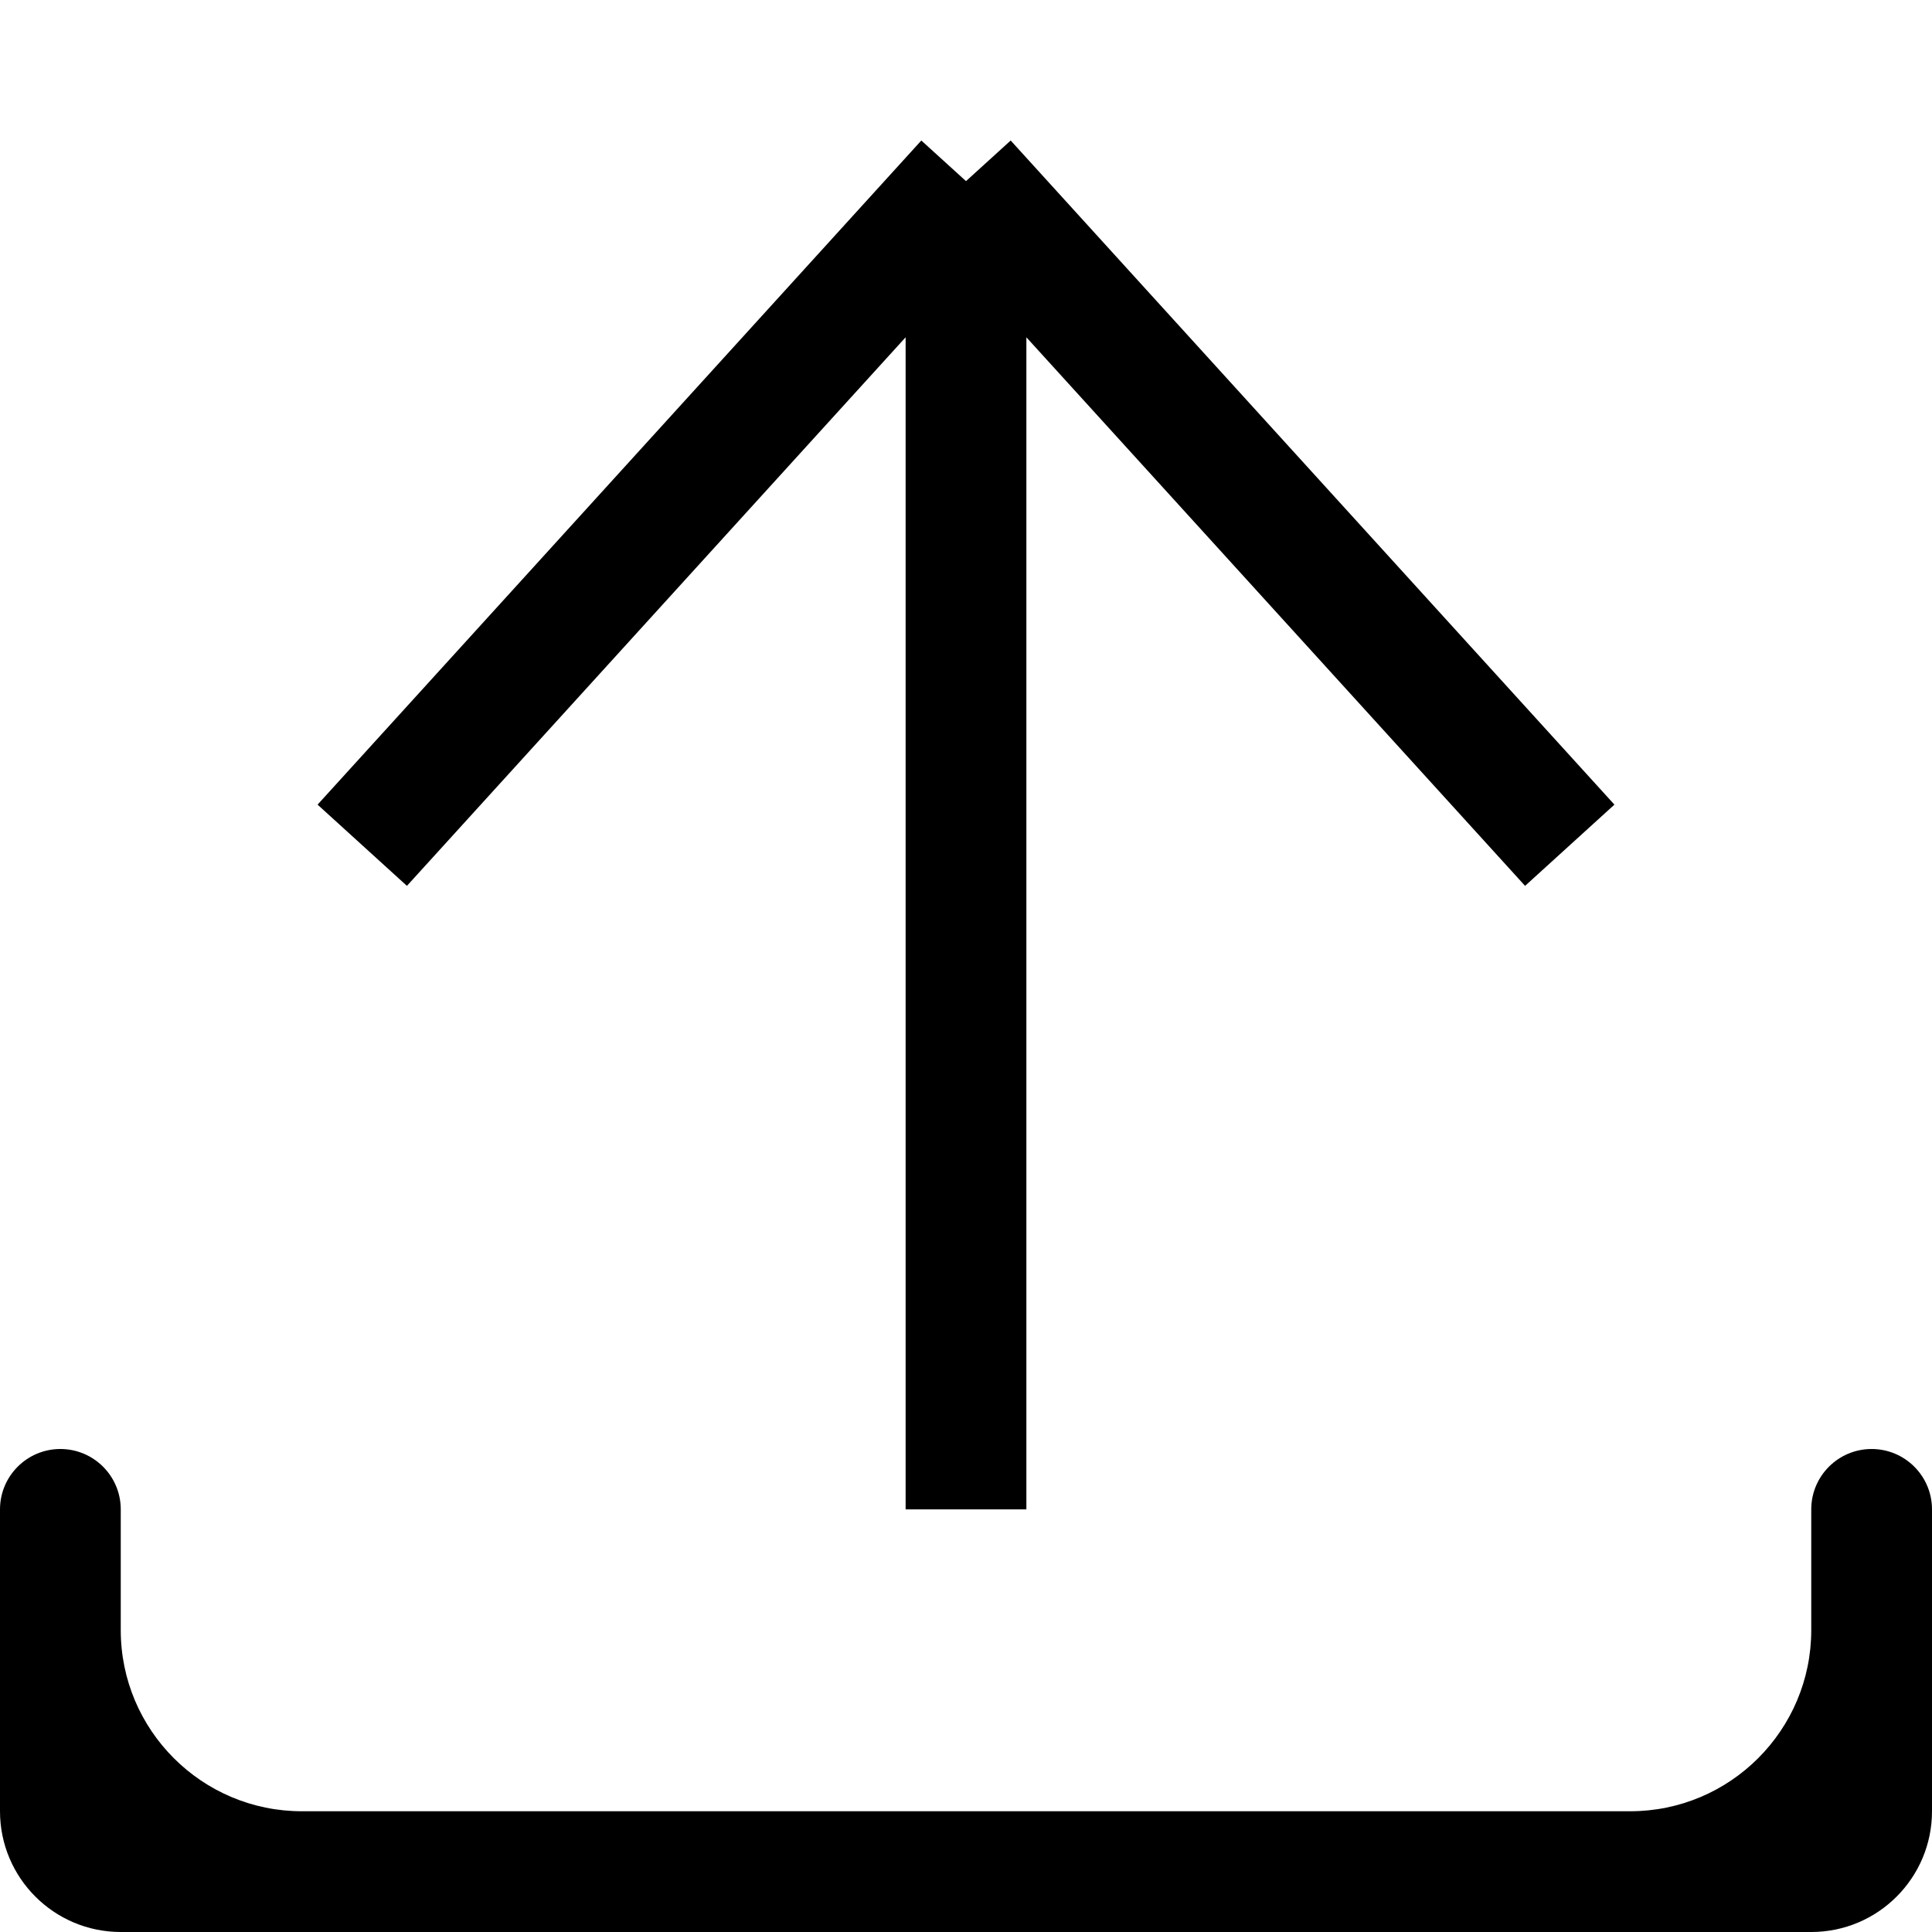
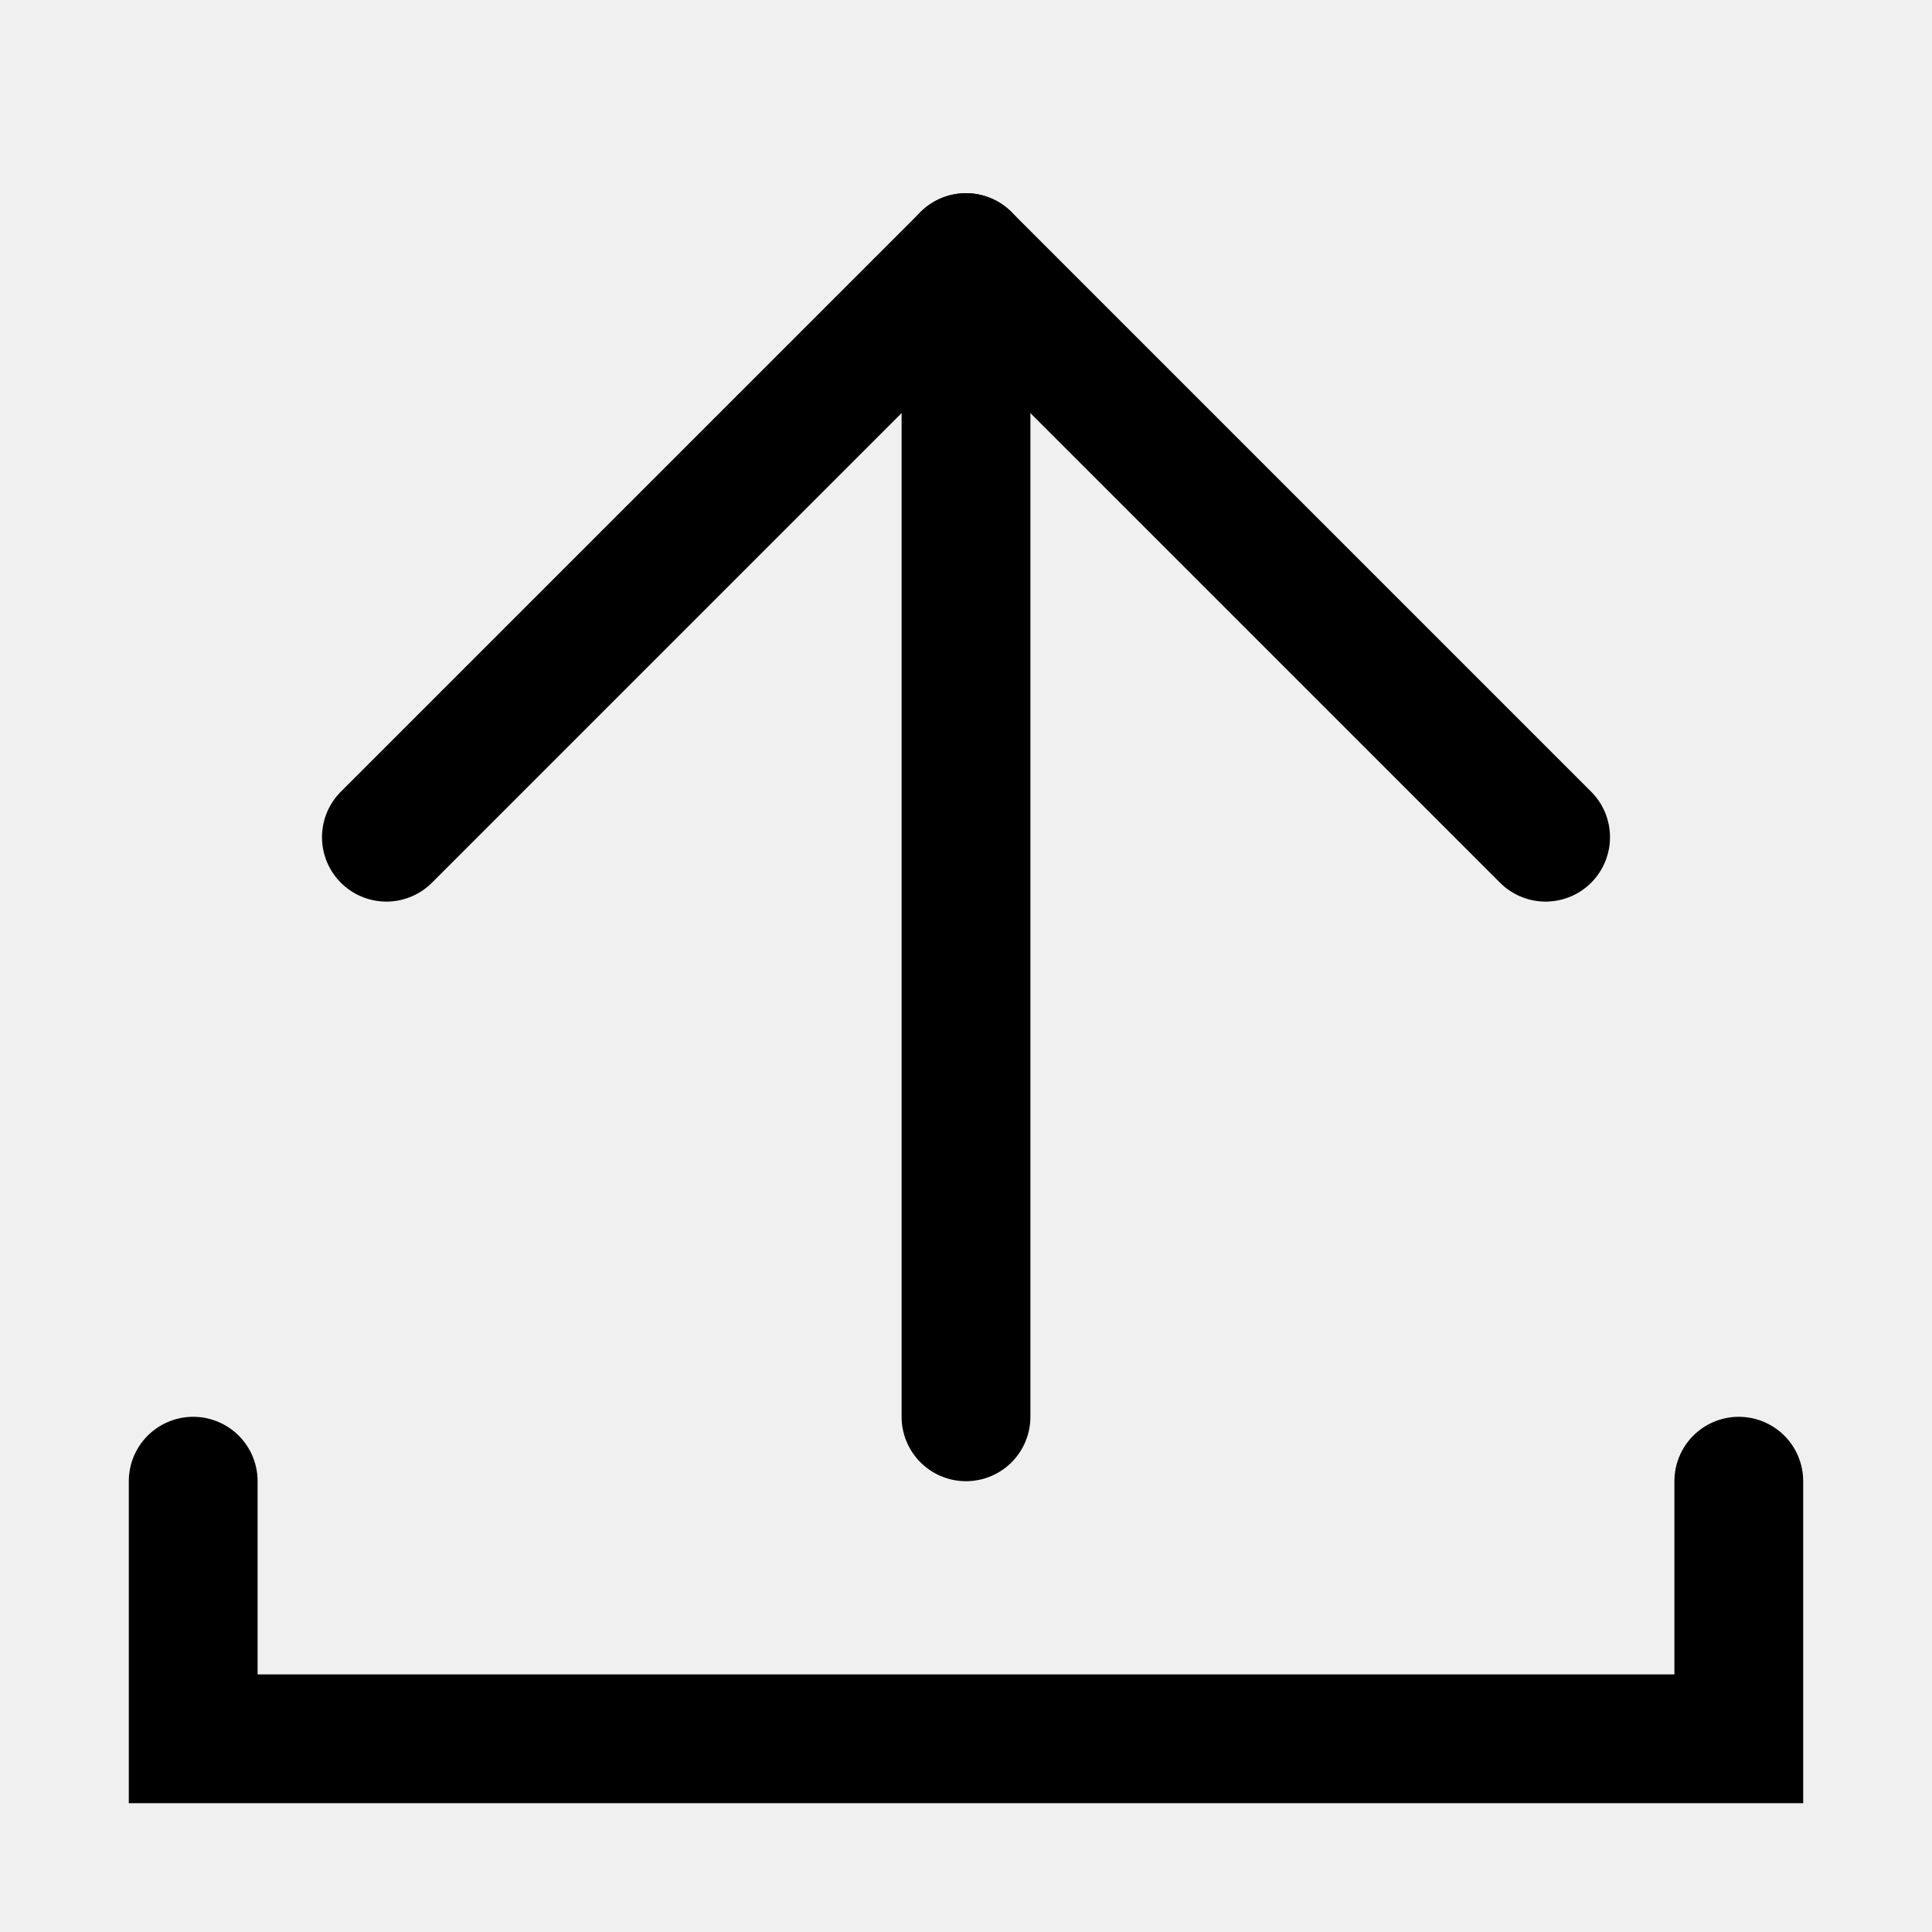
- <svg xmlns="http://www.w3.org/2000/svg" width="16" height="16" viewBox="0 0 16 16" fill="none">
-   <rect width="16" height="16" fill="white" />
-   <path d="M8 1.5V12.5M8 1.5L3 7M8 1.5L10.5 4.25L13 7" stroke="black" />
-   <path fill-rule="evenodd" clip-rule="evenodd" d="M0 15V12.5C0 12.224 0.224 12 0.5 12V12C0.776 12 1 12.224 1 12.5V13.5C1 14.328 1.672 15 2.5 15H13.5C14.328 15 15 14.328 15 13.5V12.5C15 12.224 15.224 12 15.5 12V12C15.776 12 16 12.224 16 12.5V15V15C16 15.552 15.552 16 15 16H1C0.448 16 0 15.552 0 15V15Z" fill="black" />
+ <svg xmlns="http://www.w3.org/2000/svg" width="15" height="15" viewBox="0 0 15 15" fill="none">
+   <path d="M3 6.5L7.5 2L12 6.5" stroke="black" stroke-linecap="round" stroke-linejoin="round" />
+   <path d="M1.5 11.5V13.5H13.5V11.5" stroke="black" stroke-linecap="round" />
+   <path d="M7.5 2V11" stroke="black" stroke-linecap="round" />
</svg>
